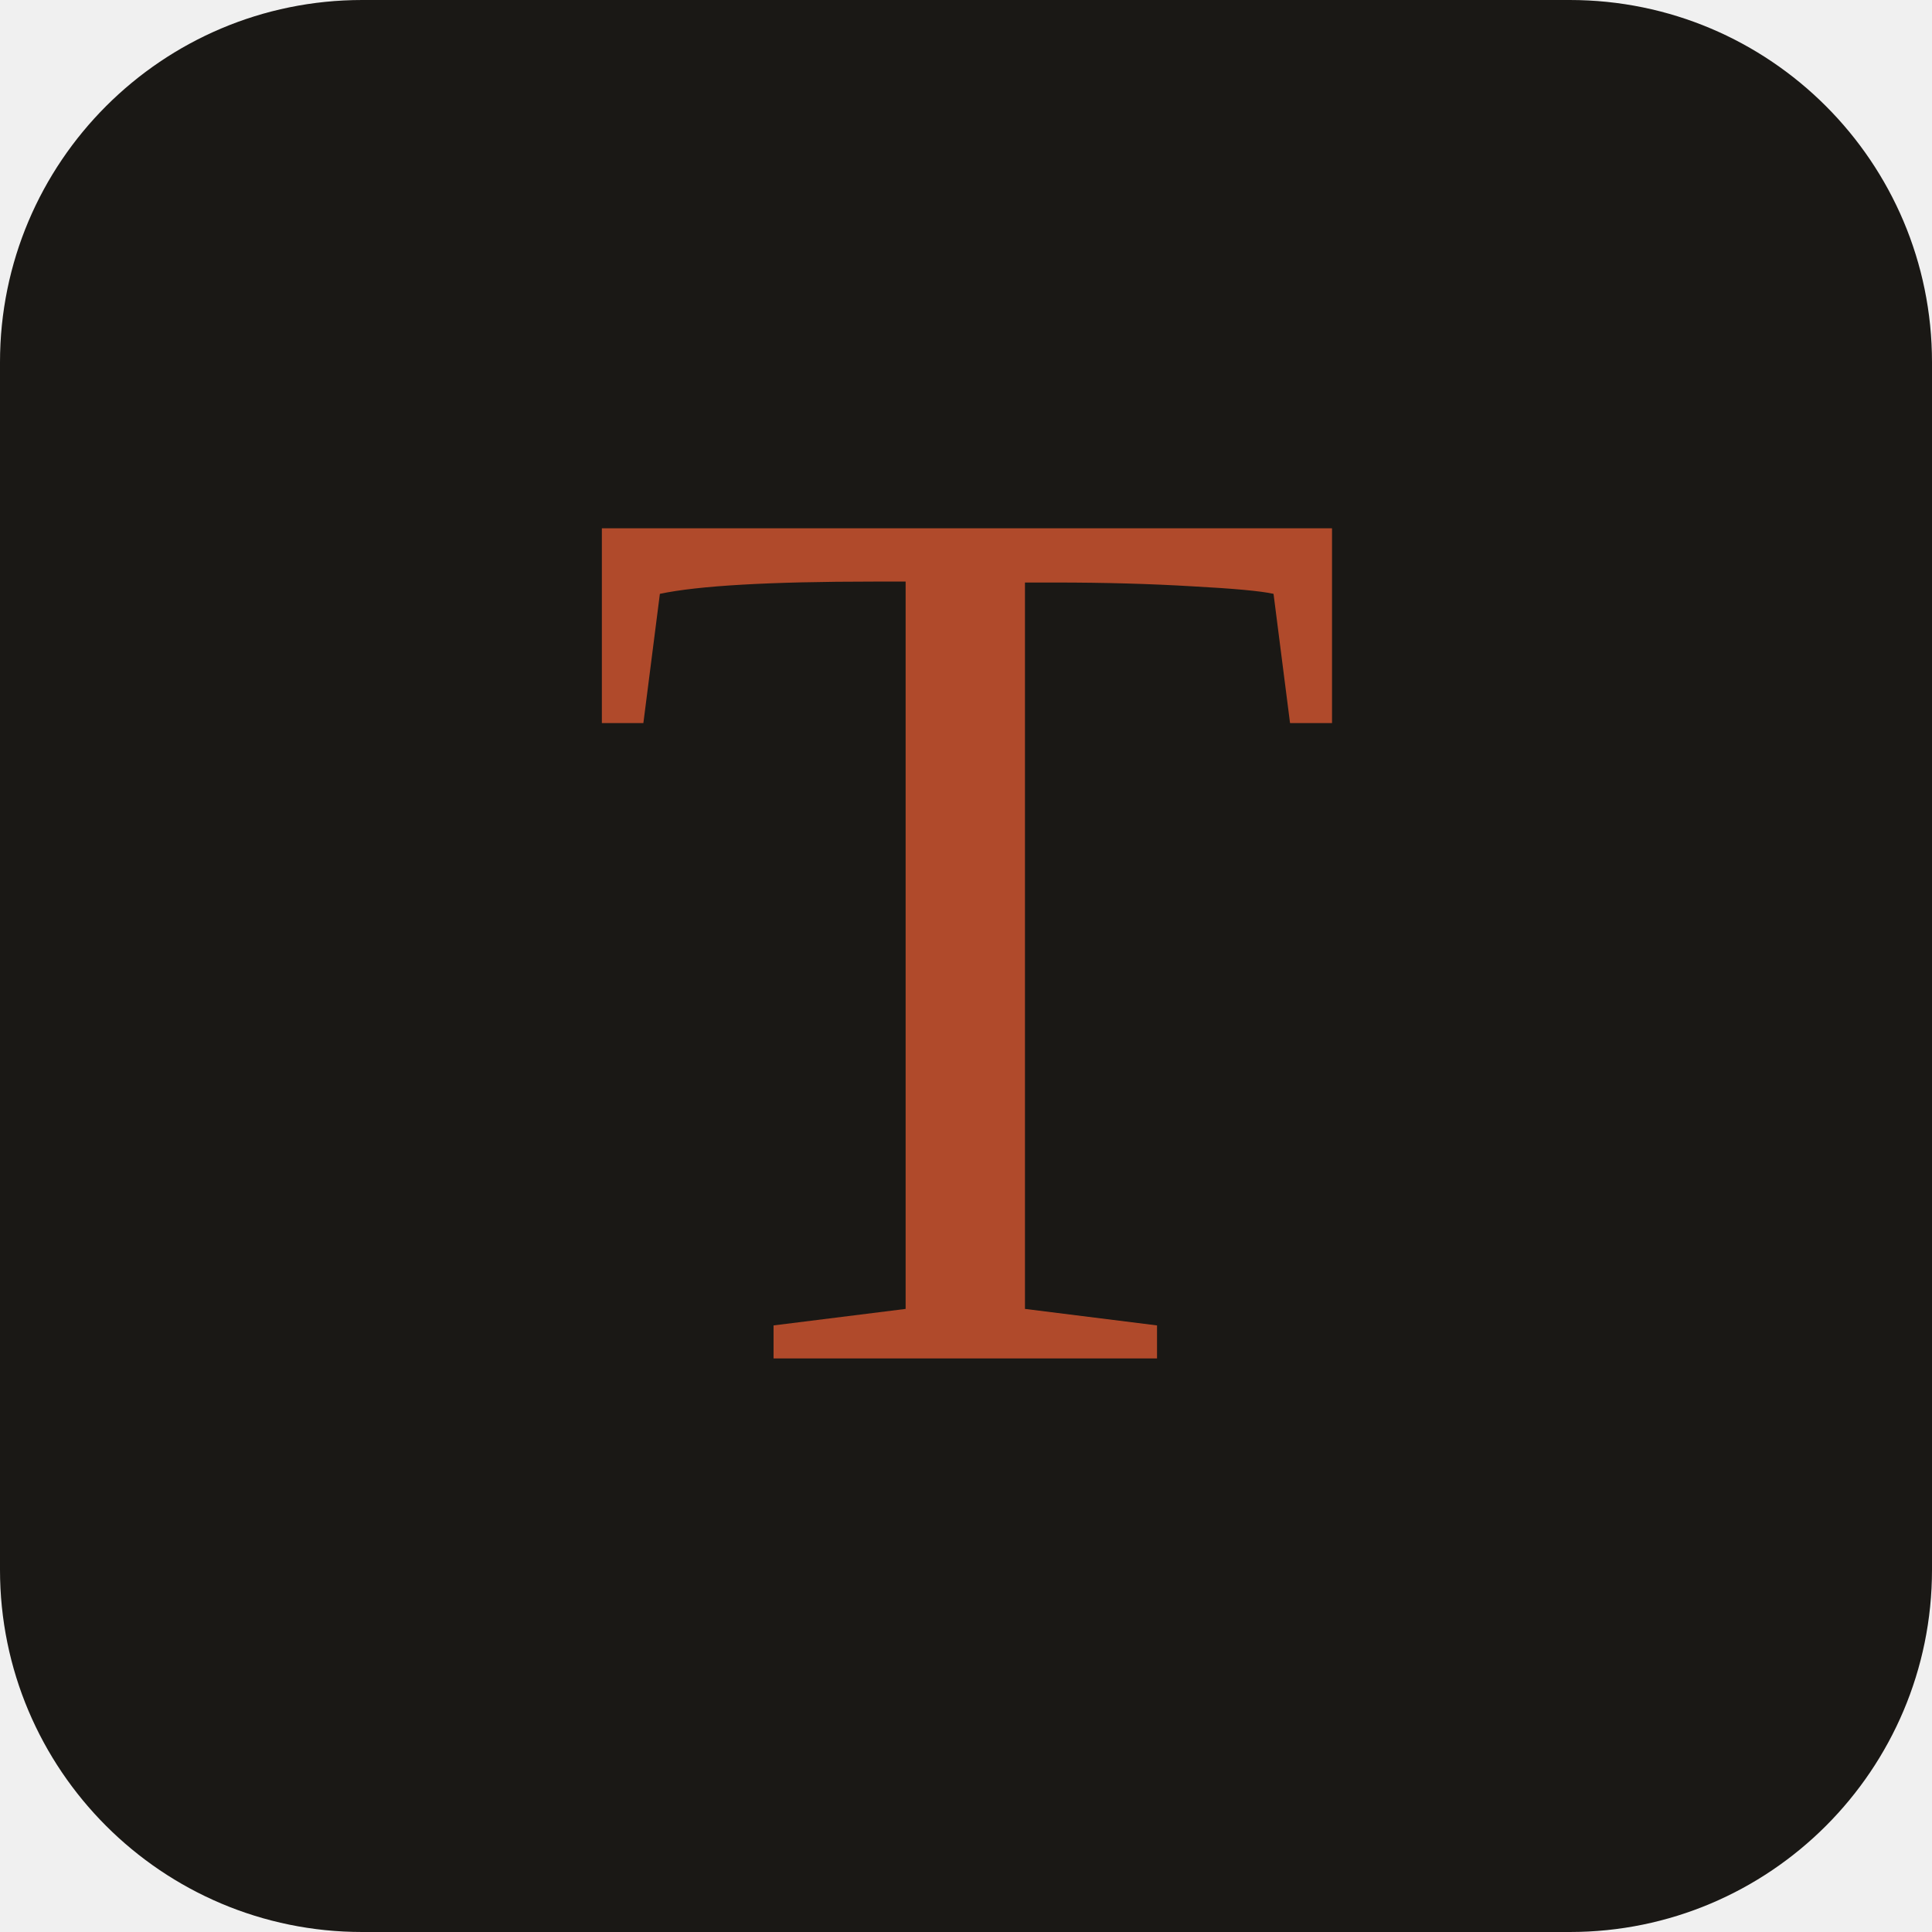
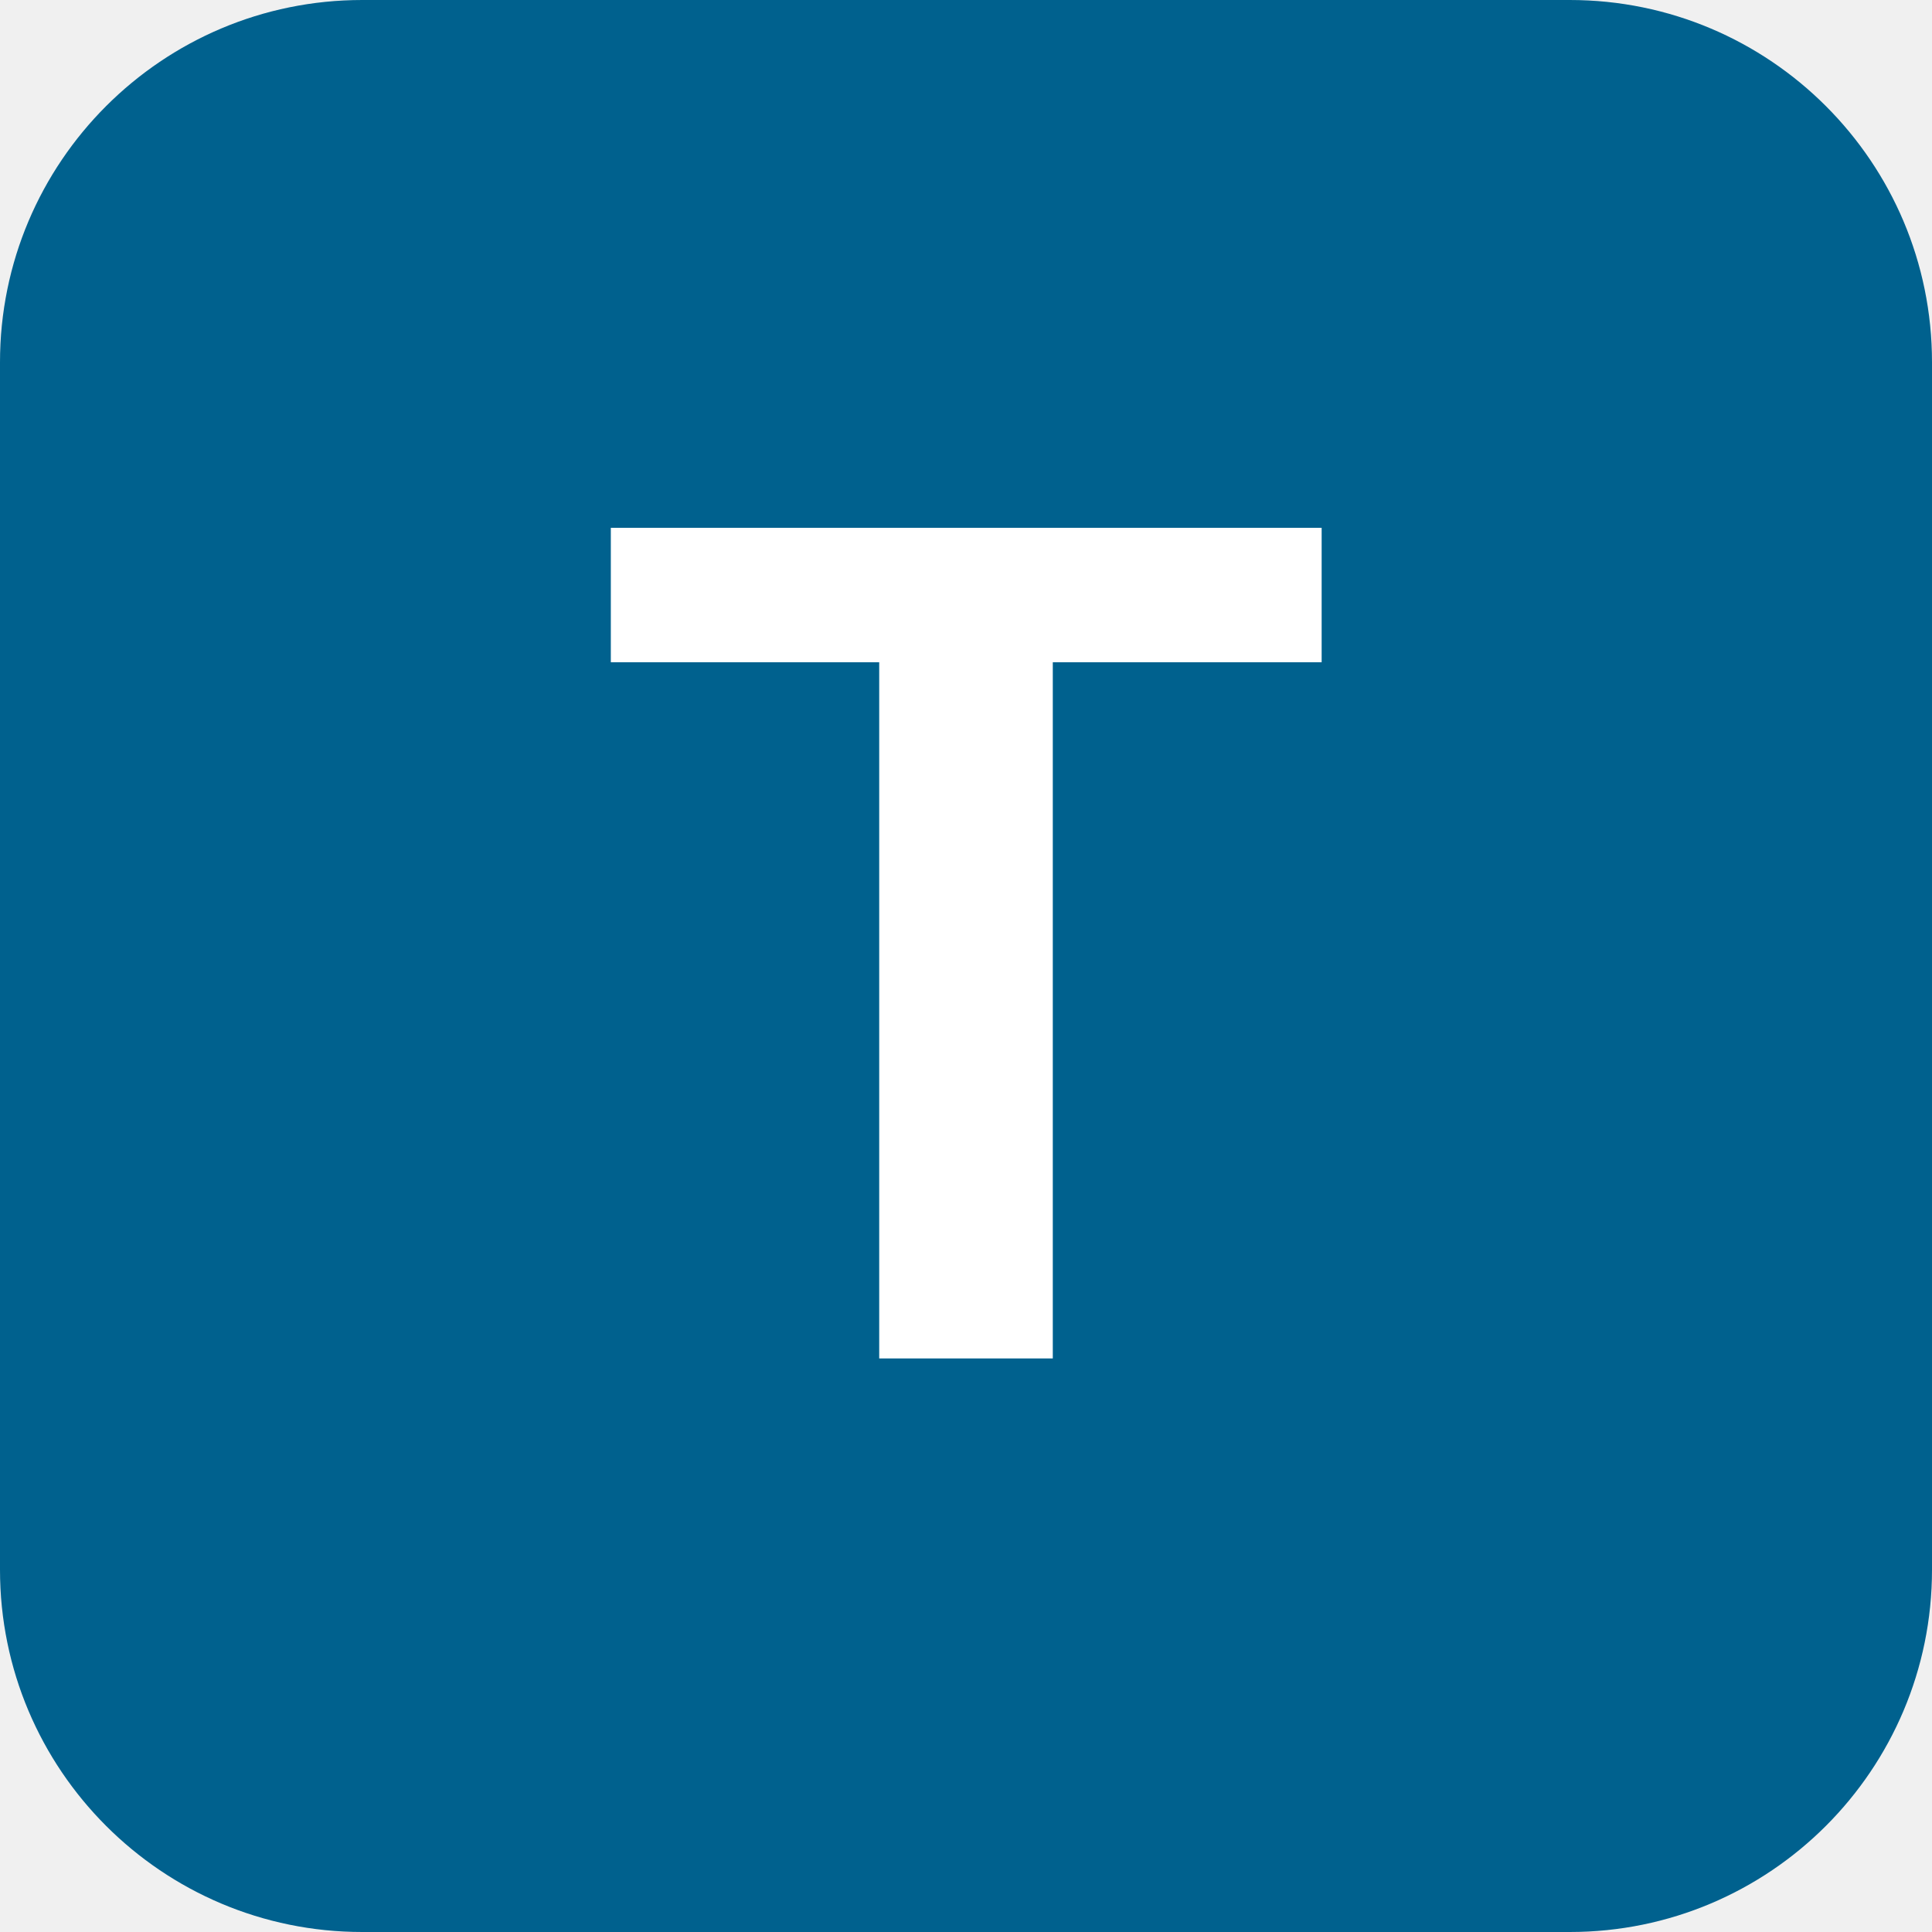
<svg xmlns="http://www.w3.org/2000/svg" viewBox="0 0 64 64">
-   <rect width="64" height="64" rx="12" fill="#1a1815" />
-   <text x="32" y="45" font-family="Georgia, 'Times New Roman', serif" font-size="42" fill="#b04a2b" text-anchor="middle">T</text>
+   <rect width="64" height="64" rx="12" fill="#00618e" />
+   <text x="32" y="45" font-family="Arial, Helvetica, sans-serif" font-weight="700" font-size="40" fill="#ffffff" text-anchor="middle">T</text>
</svg>
